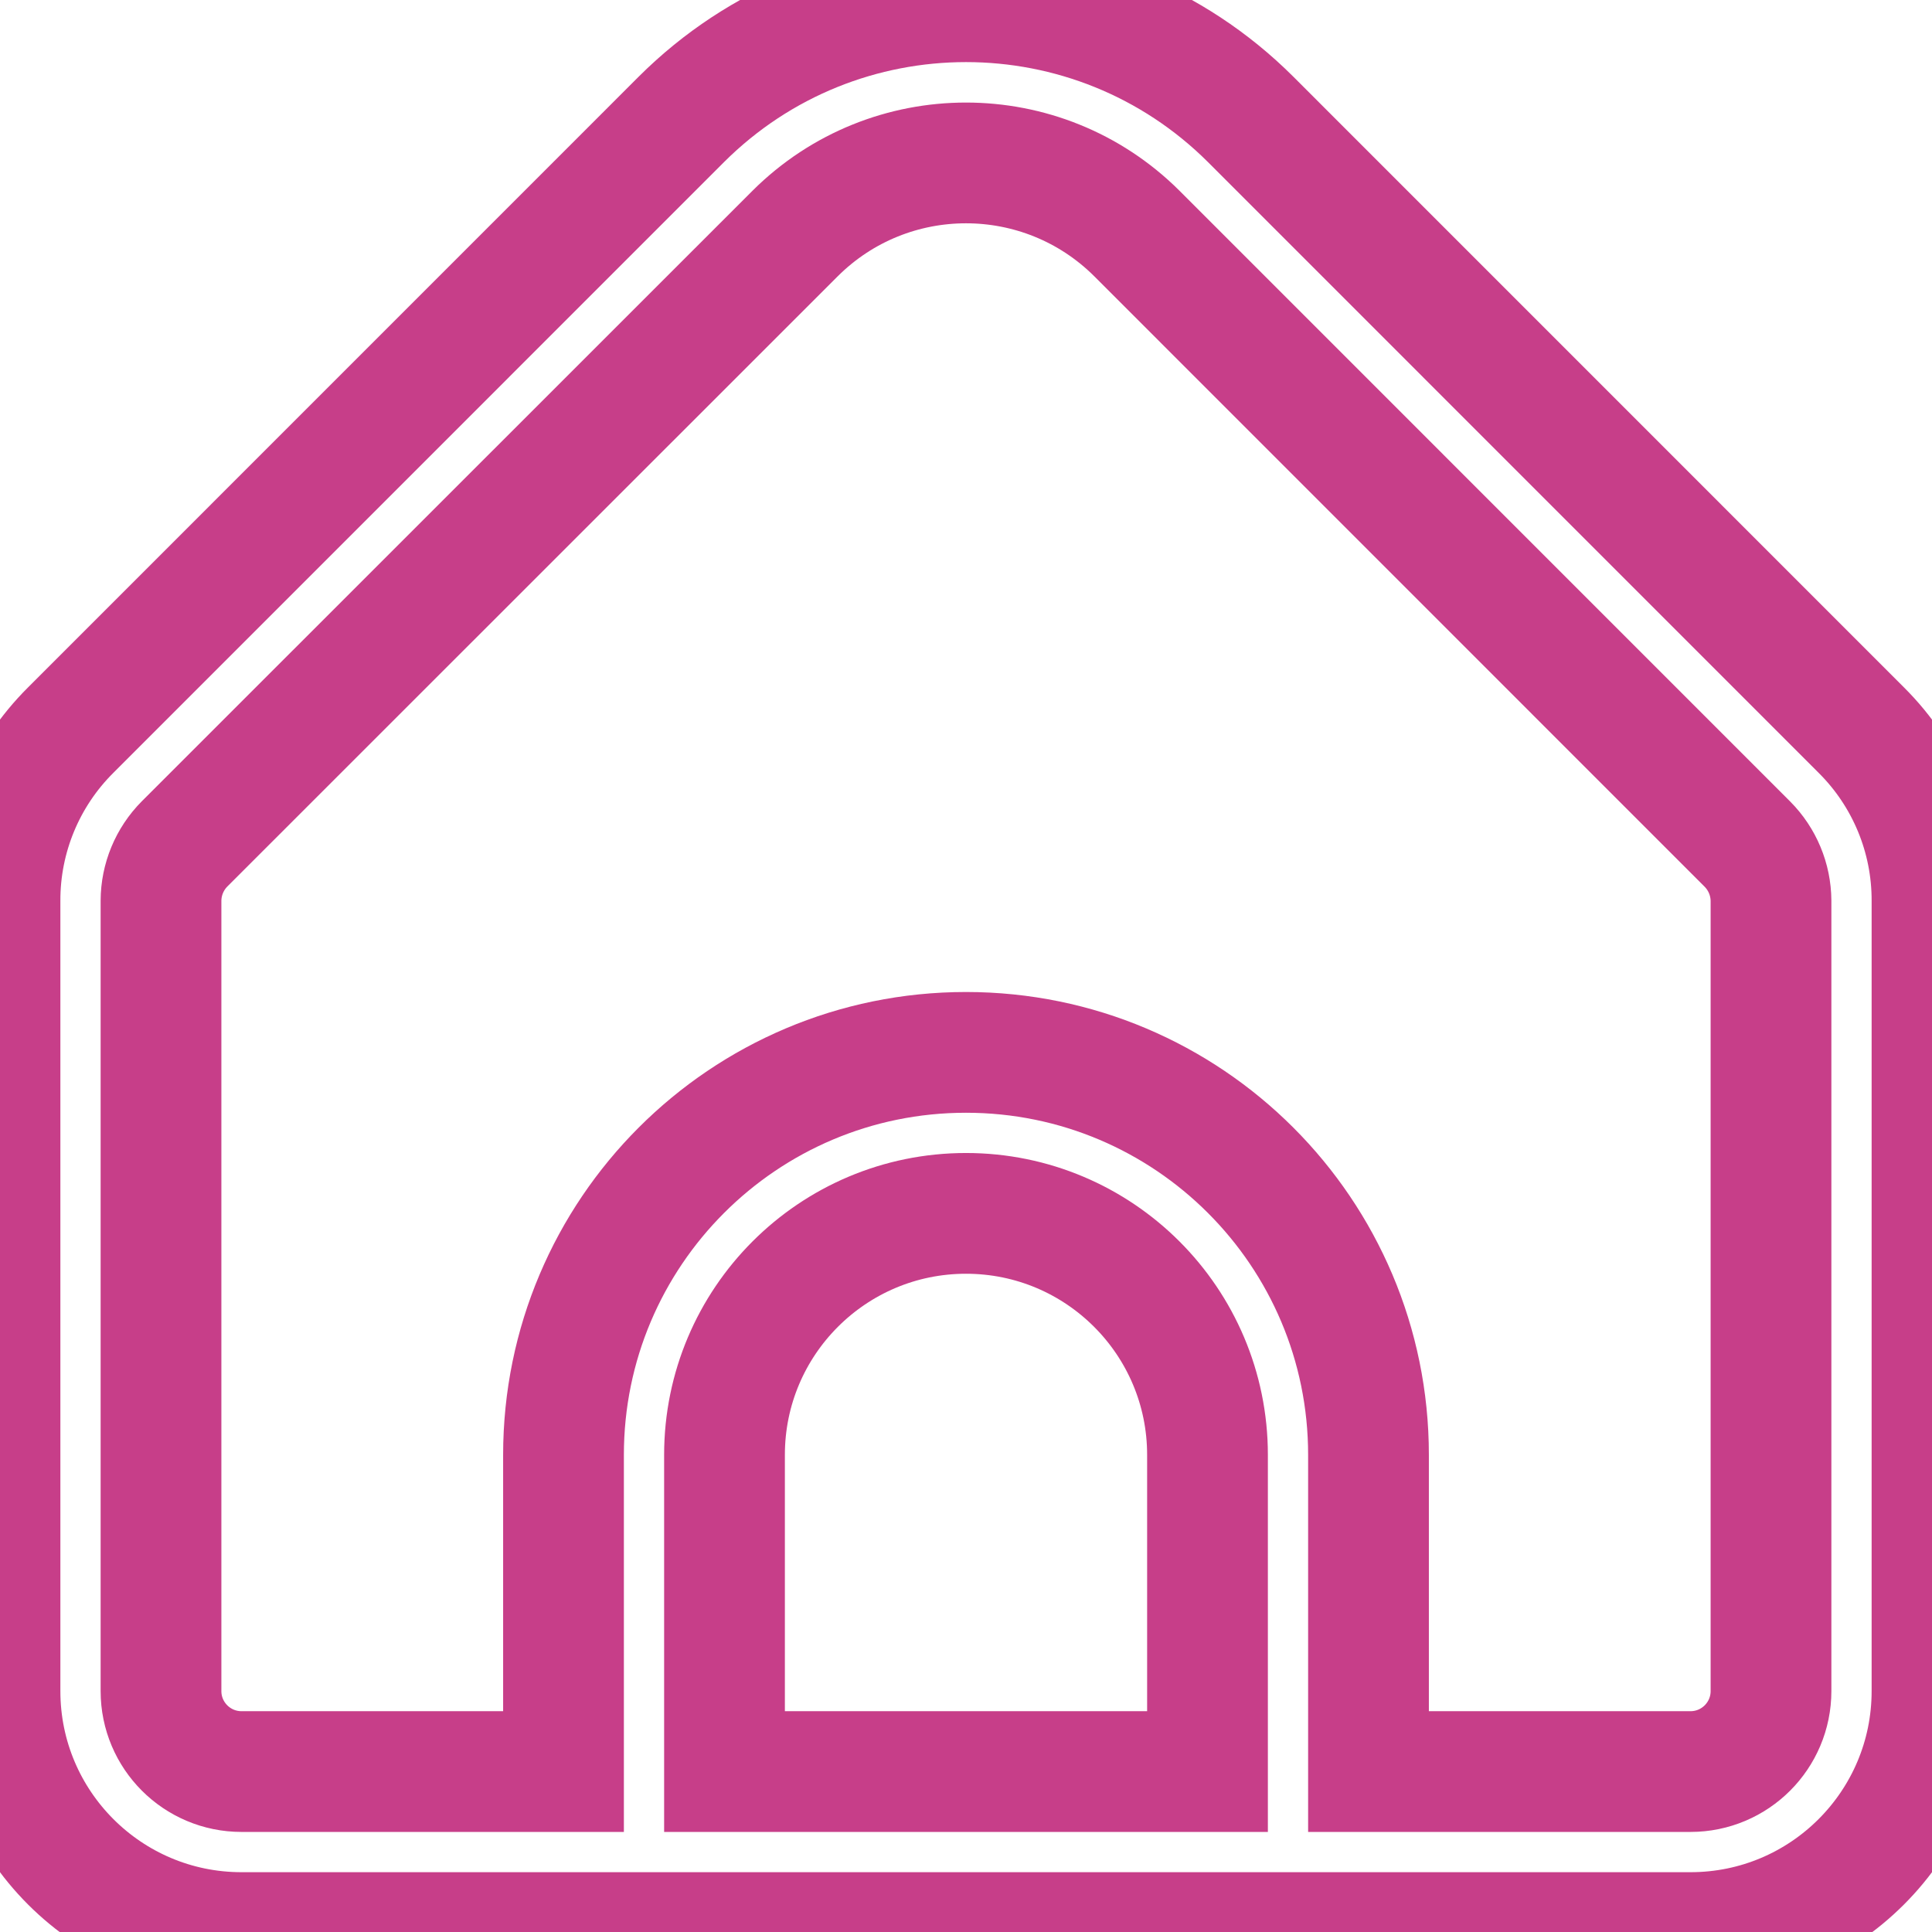
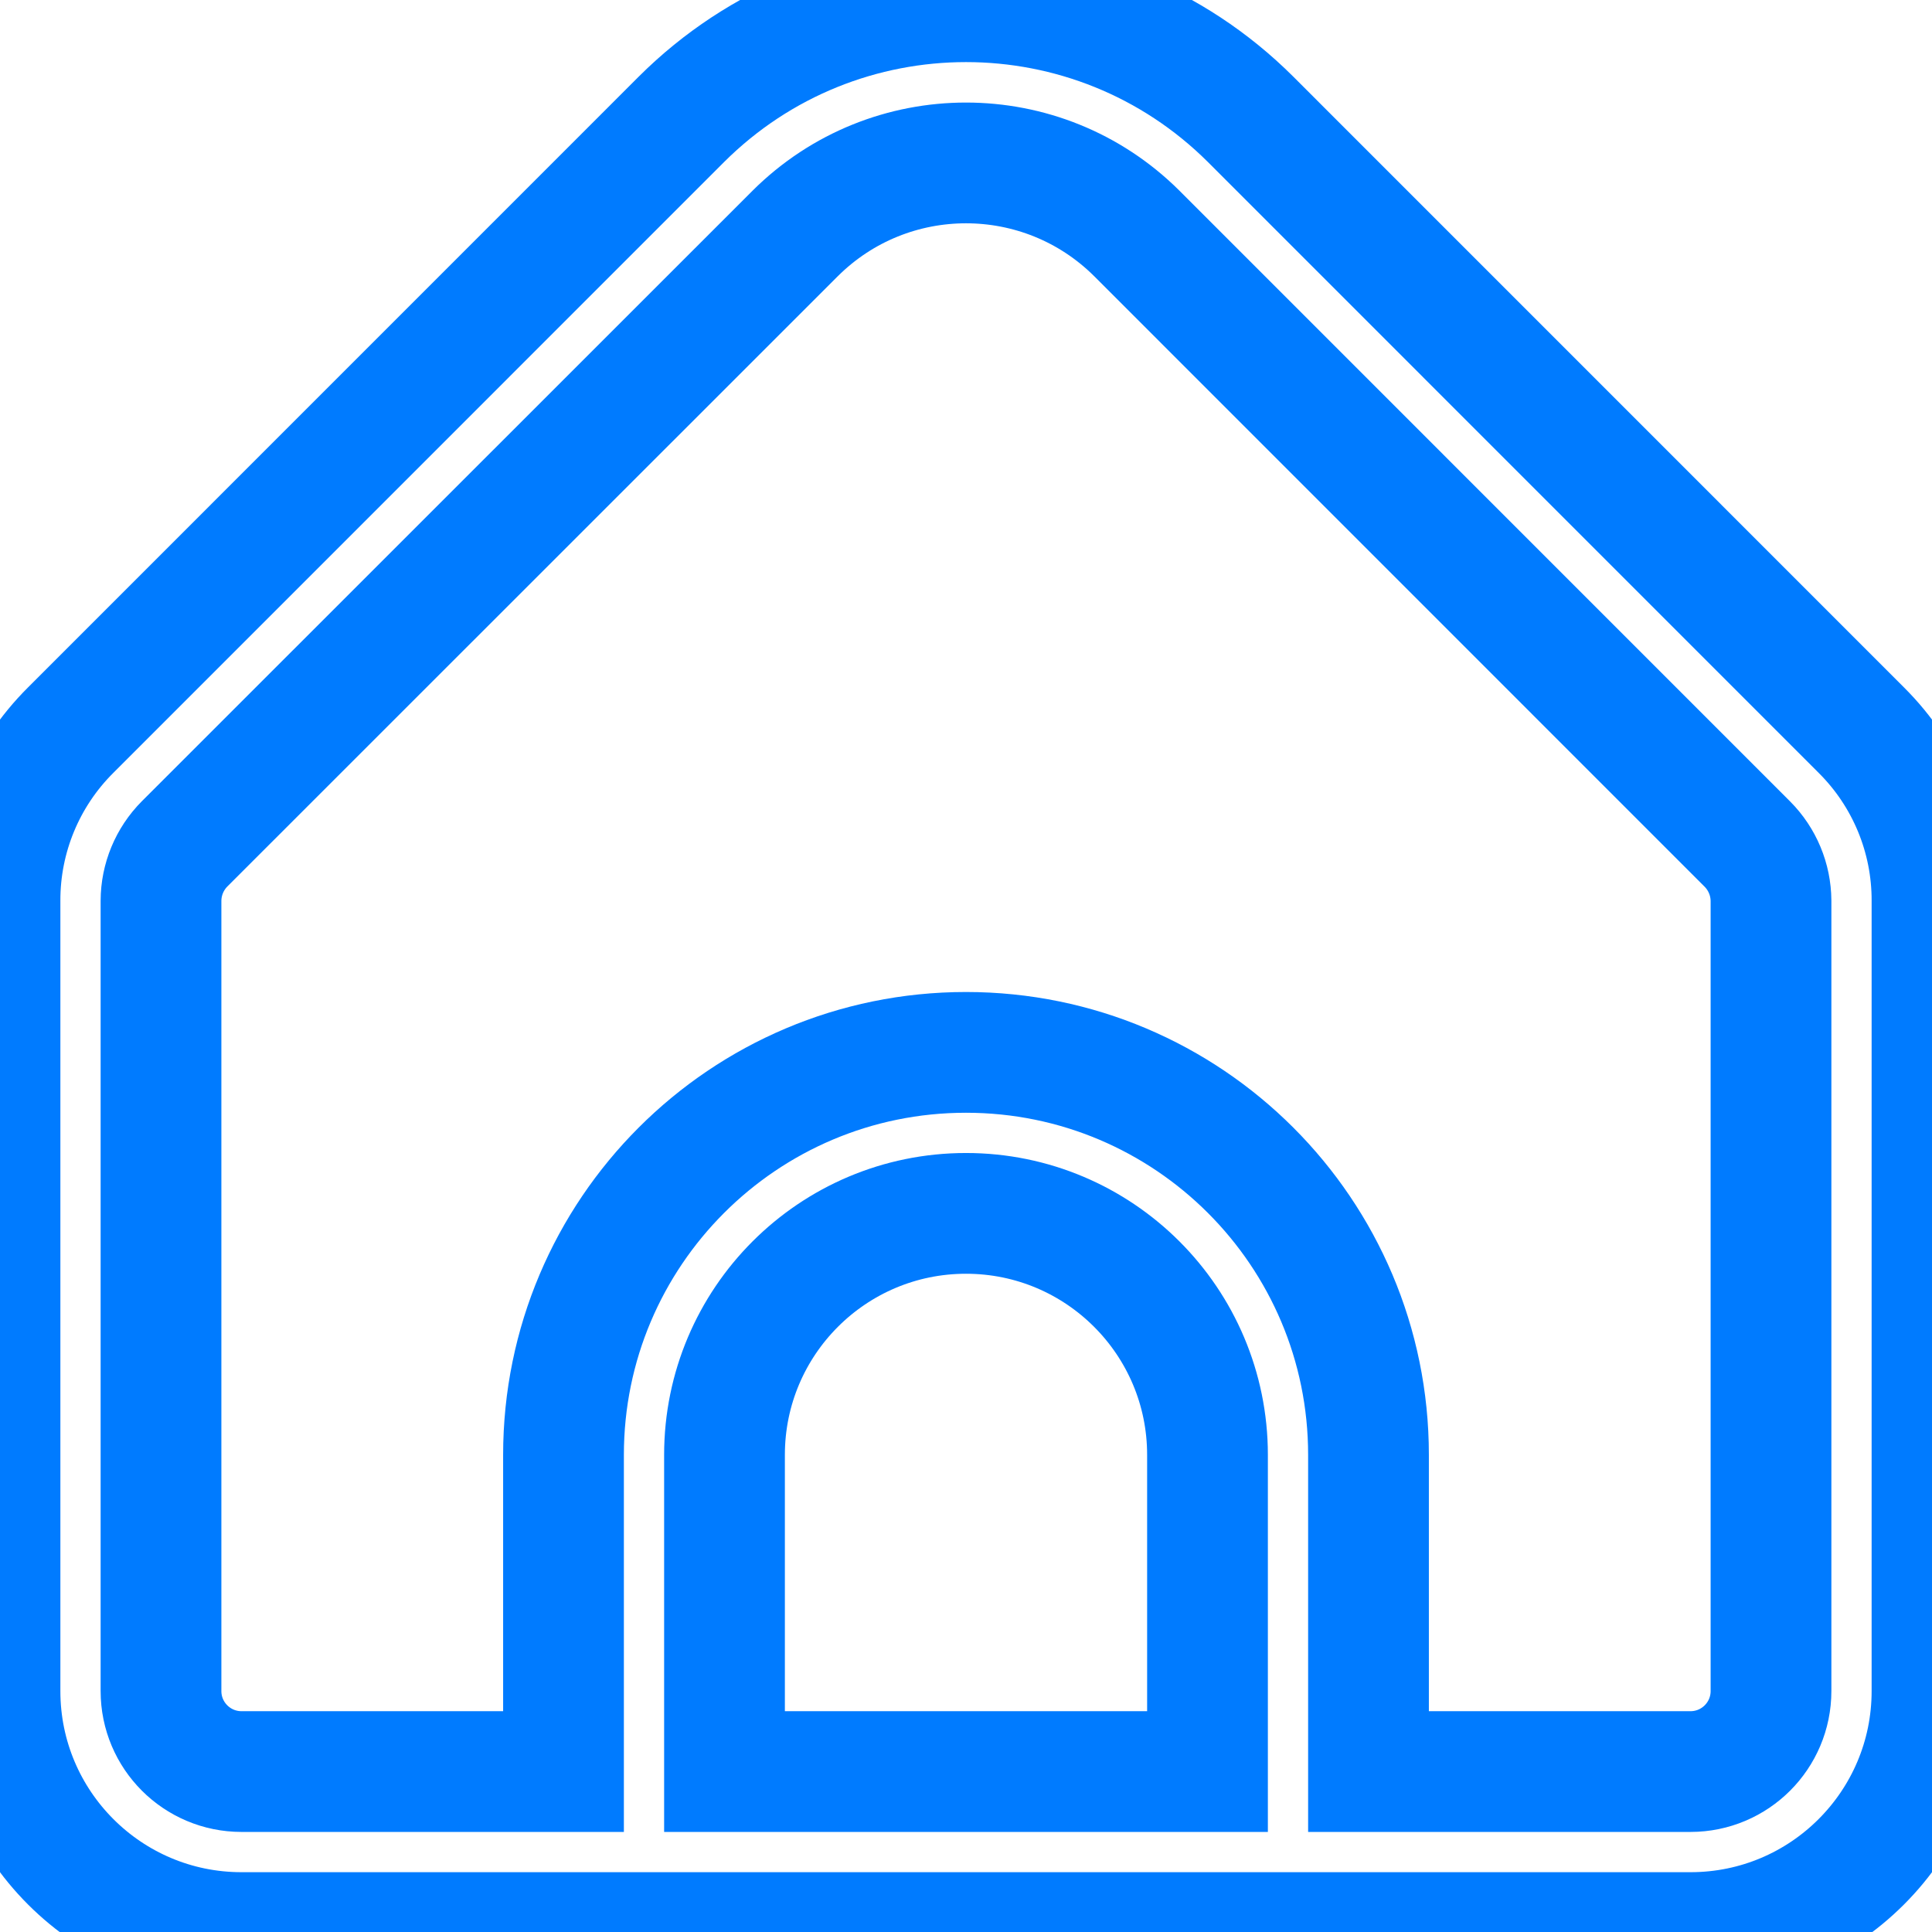
<svg xmlns="http://www.w3.org/2000/svg" id="Outline" viewBox="0 0 24 24" width="25" height="25">
-   <path stroke="#c73e89" stroke-width="1.5" fill="none" d="M23.121,9.069,15.536,1.483a5.008,5.008,0,0,0-7.072,0L.879,9.069A2.978,2.978,0,0,0,0,11.19v9.817a3,3,0,0,0,3,3H21a3,3,0,0,0,3-3V11.19A2.978,2.978,0,0,0,23.121,9.069ZM15,22.007H9V18.073a3,3,0,0,1,6,0Zm7-1a1,1,0,0,1-1,1H17V18.073a5,5,0,0,0-10,0v3.934H3a1,1,0,0,1-1-1V11.19a1.008,1.008,0,0,1,.293-.707L9.878,2.9a3.008,3.008,0,0,1,4.244,0l7.585,7.586A1.008,1.008,0,0,1,22,11.19Z" />
+   <path stroke="#007BFF" stroke-width="1.5" fill="none" d="M23.121,9.069,15.536,1.483a5.008,5.008,0,0,0-7.072,0L.879,9.069A2.978,2.978,0,0,0,0,11.19v9.817a3,3,0,0,0,3,3H21a3,3,0,0,0,3-3V11.19A2.978,2.978,0,0,0,23.121,9.069ZM15,22.007H9V18.073a3,3,0,0,1,6,0Zm7-1a1,1,0,0,1-1,1H17V18.073a5,5,0,0,0-10,0v3.934H3a1,1,0,0,1-1-1V11.19a1.008,1.008,0,0,1,.293-.707L9.878,2.9a3.008,3.008,0,0,1,4.244,0l7.585,7.586A1.008,1.008,0,0,1,22,11.19Z" />
</svg>
